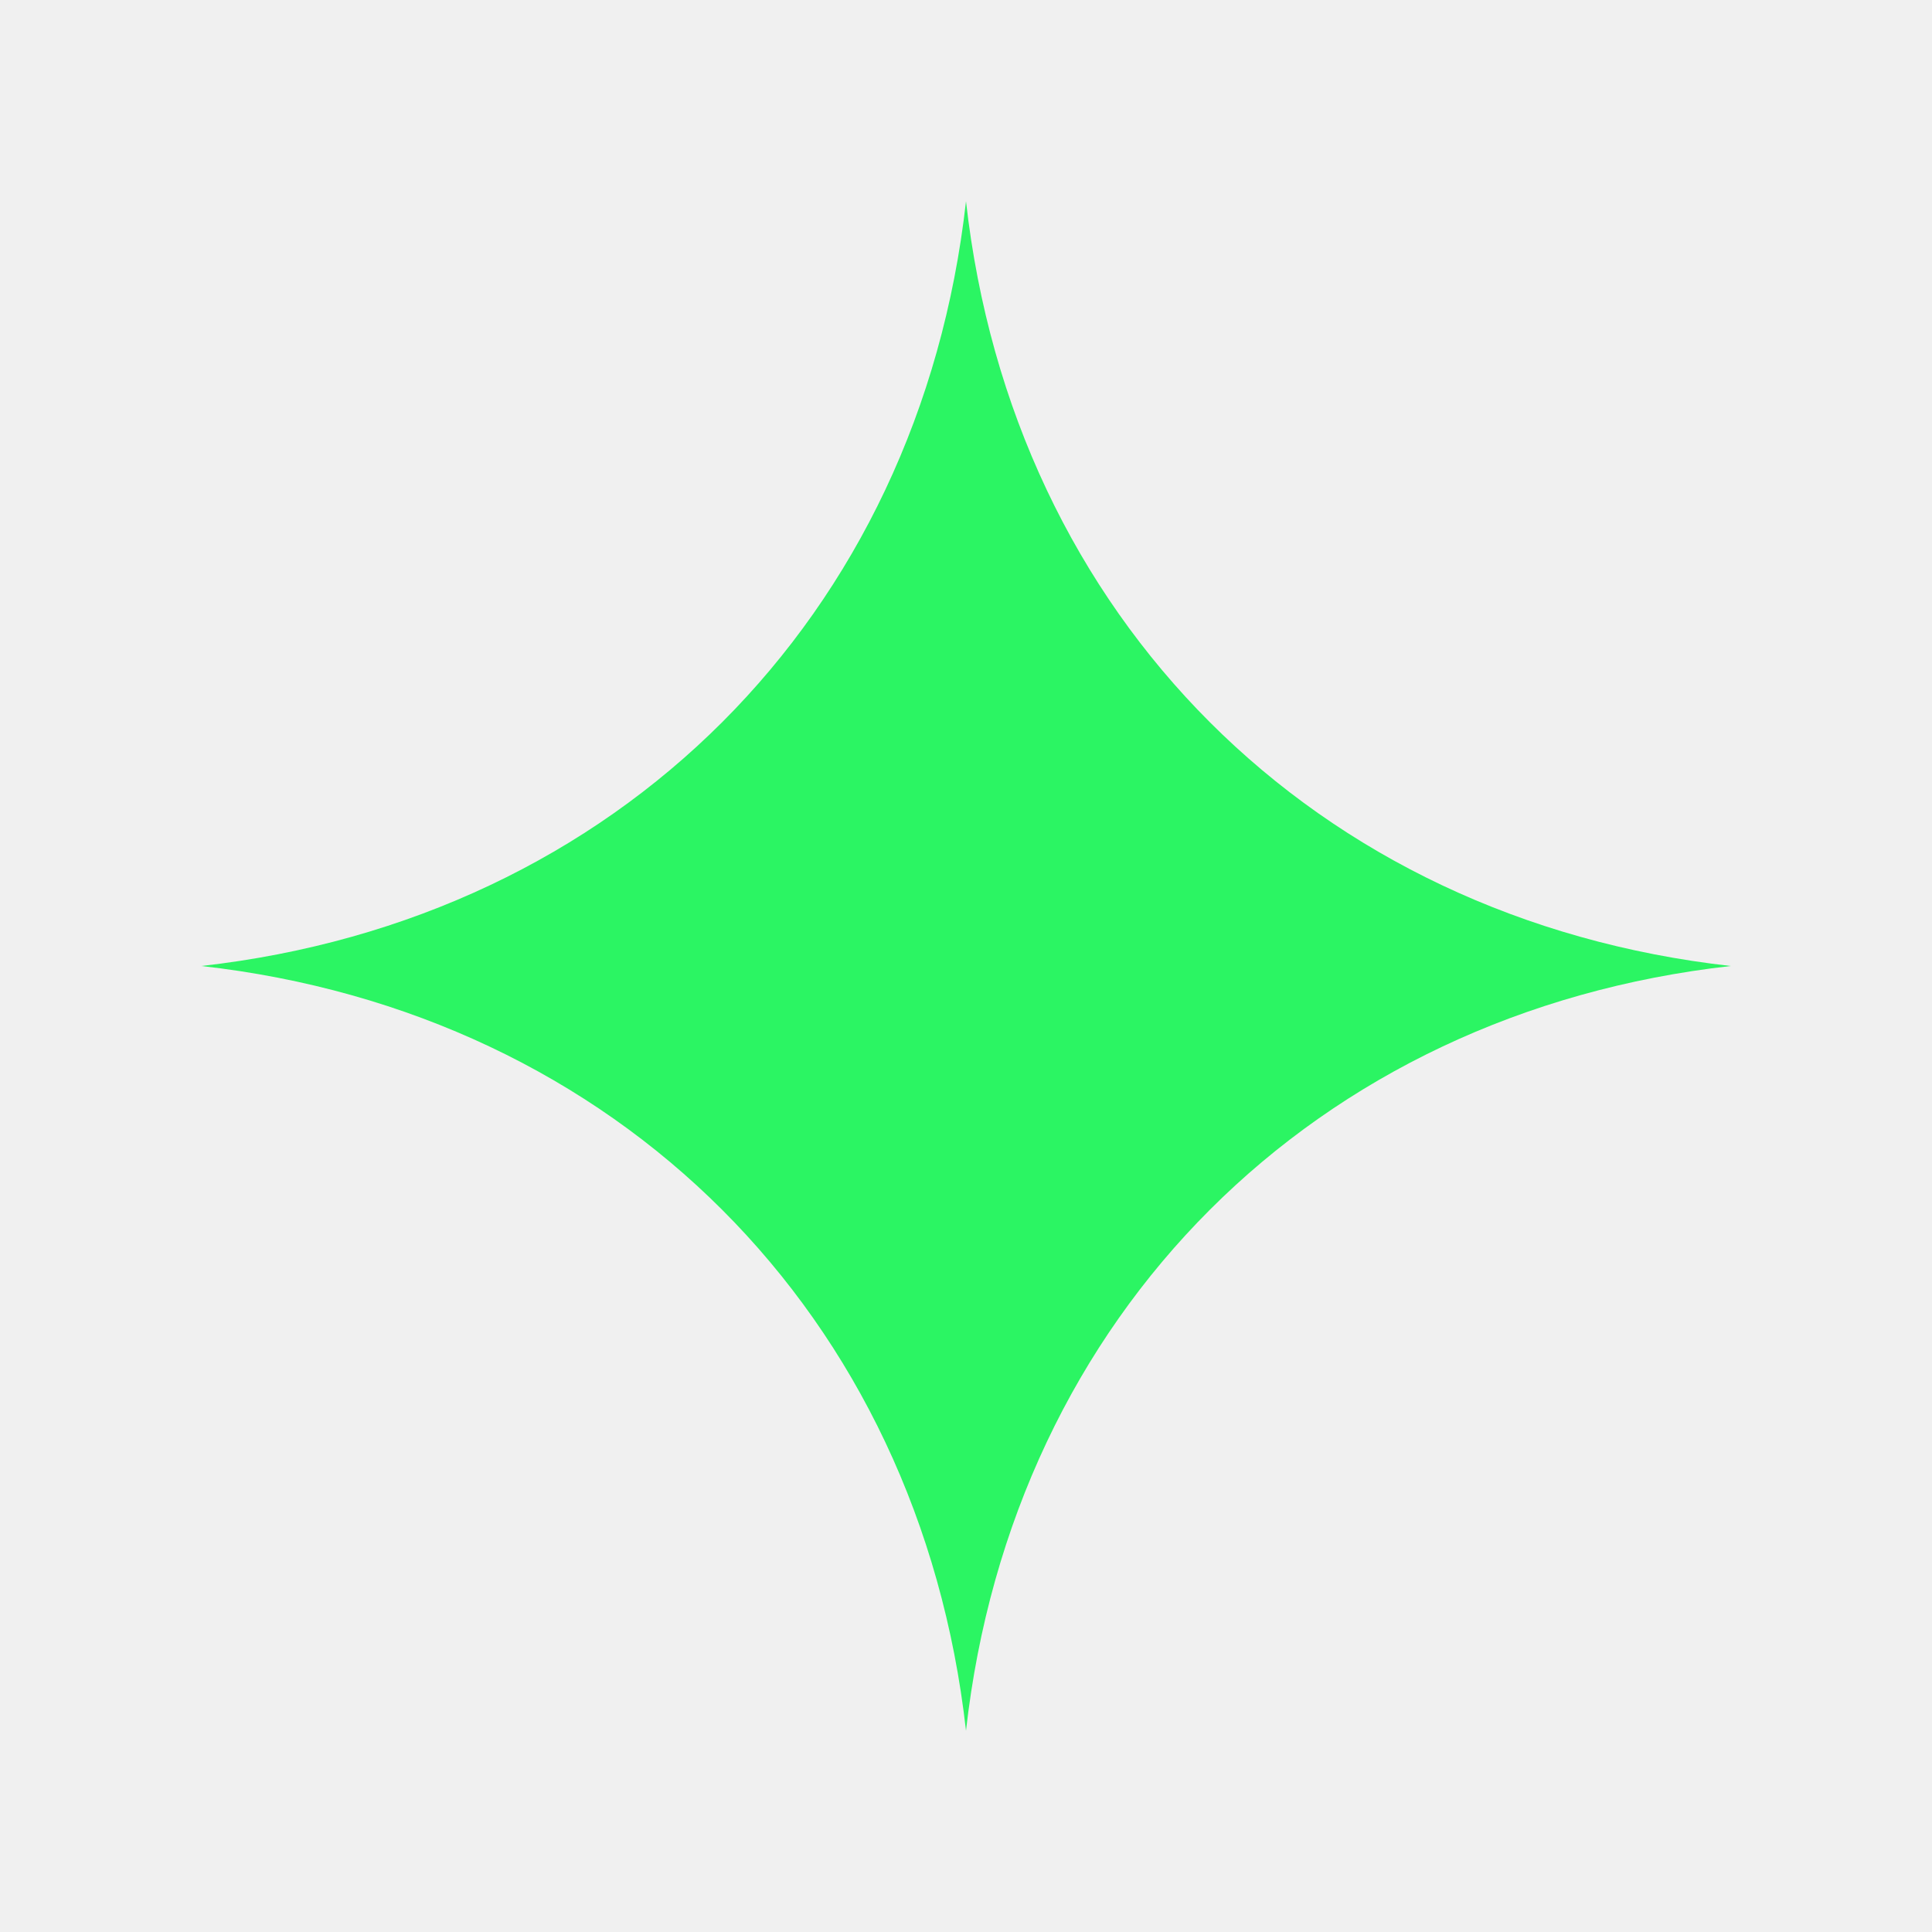
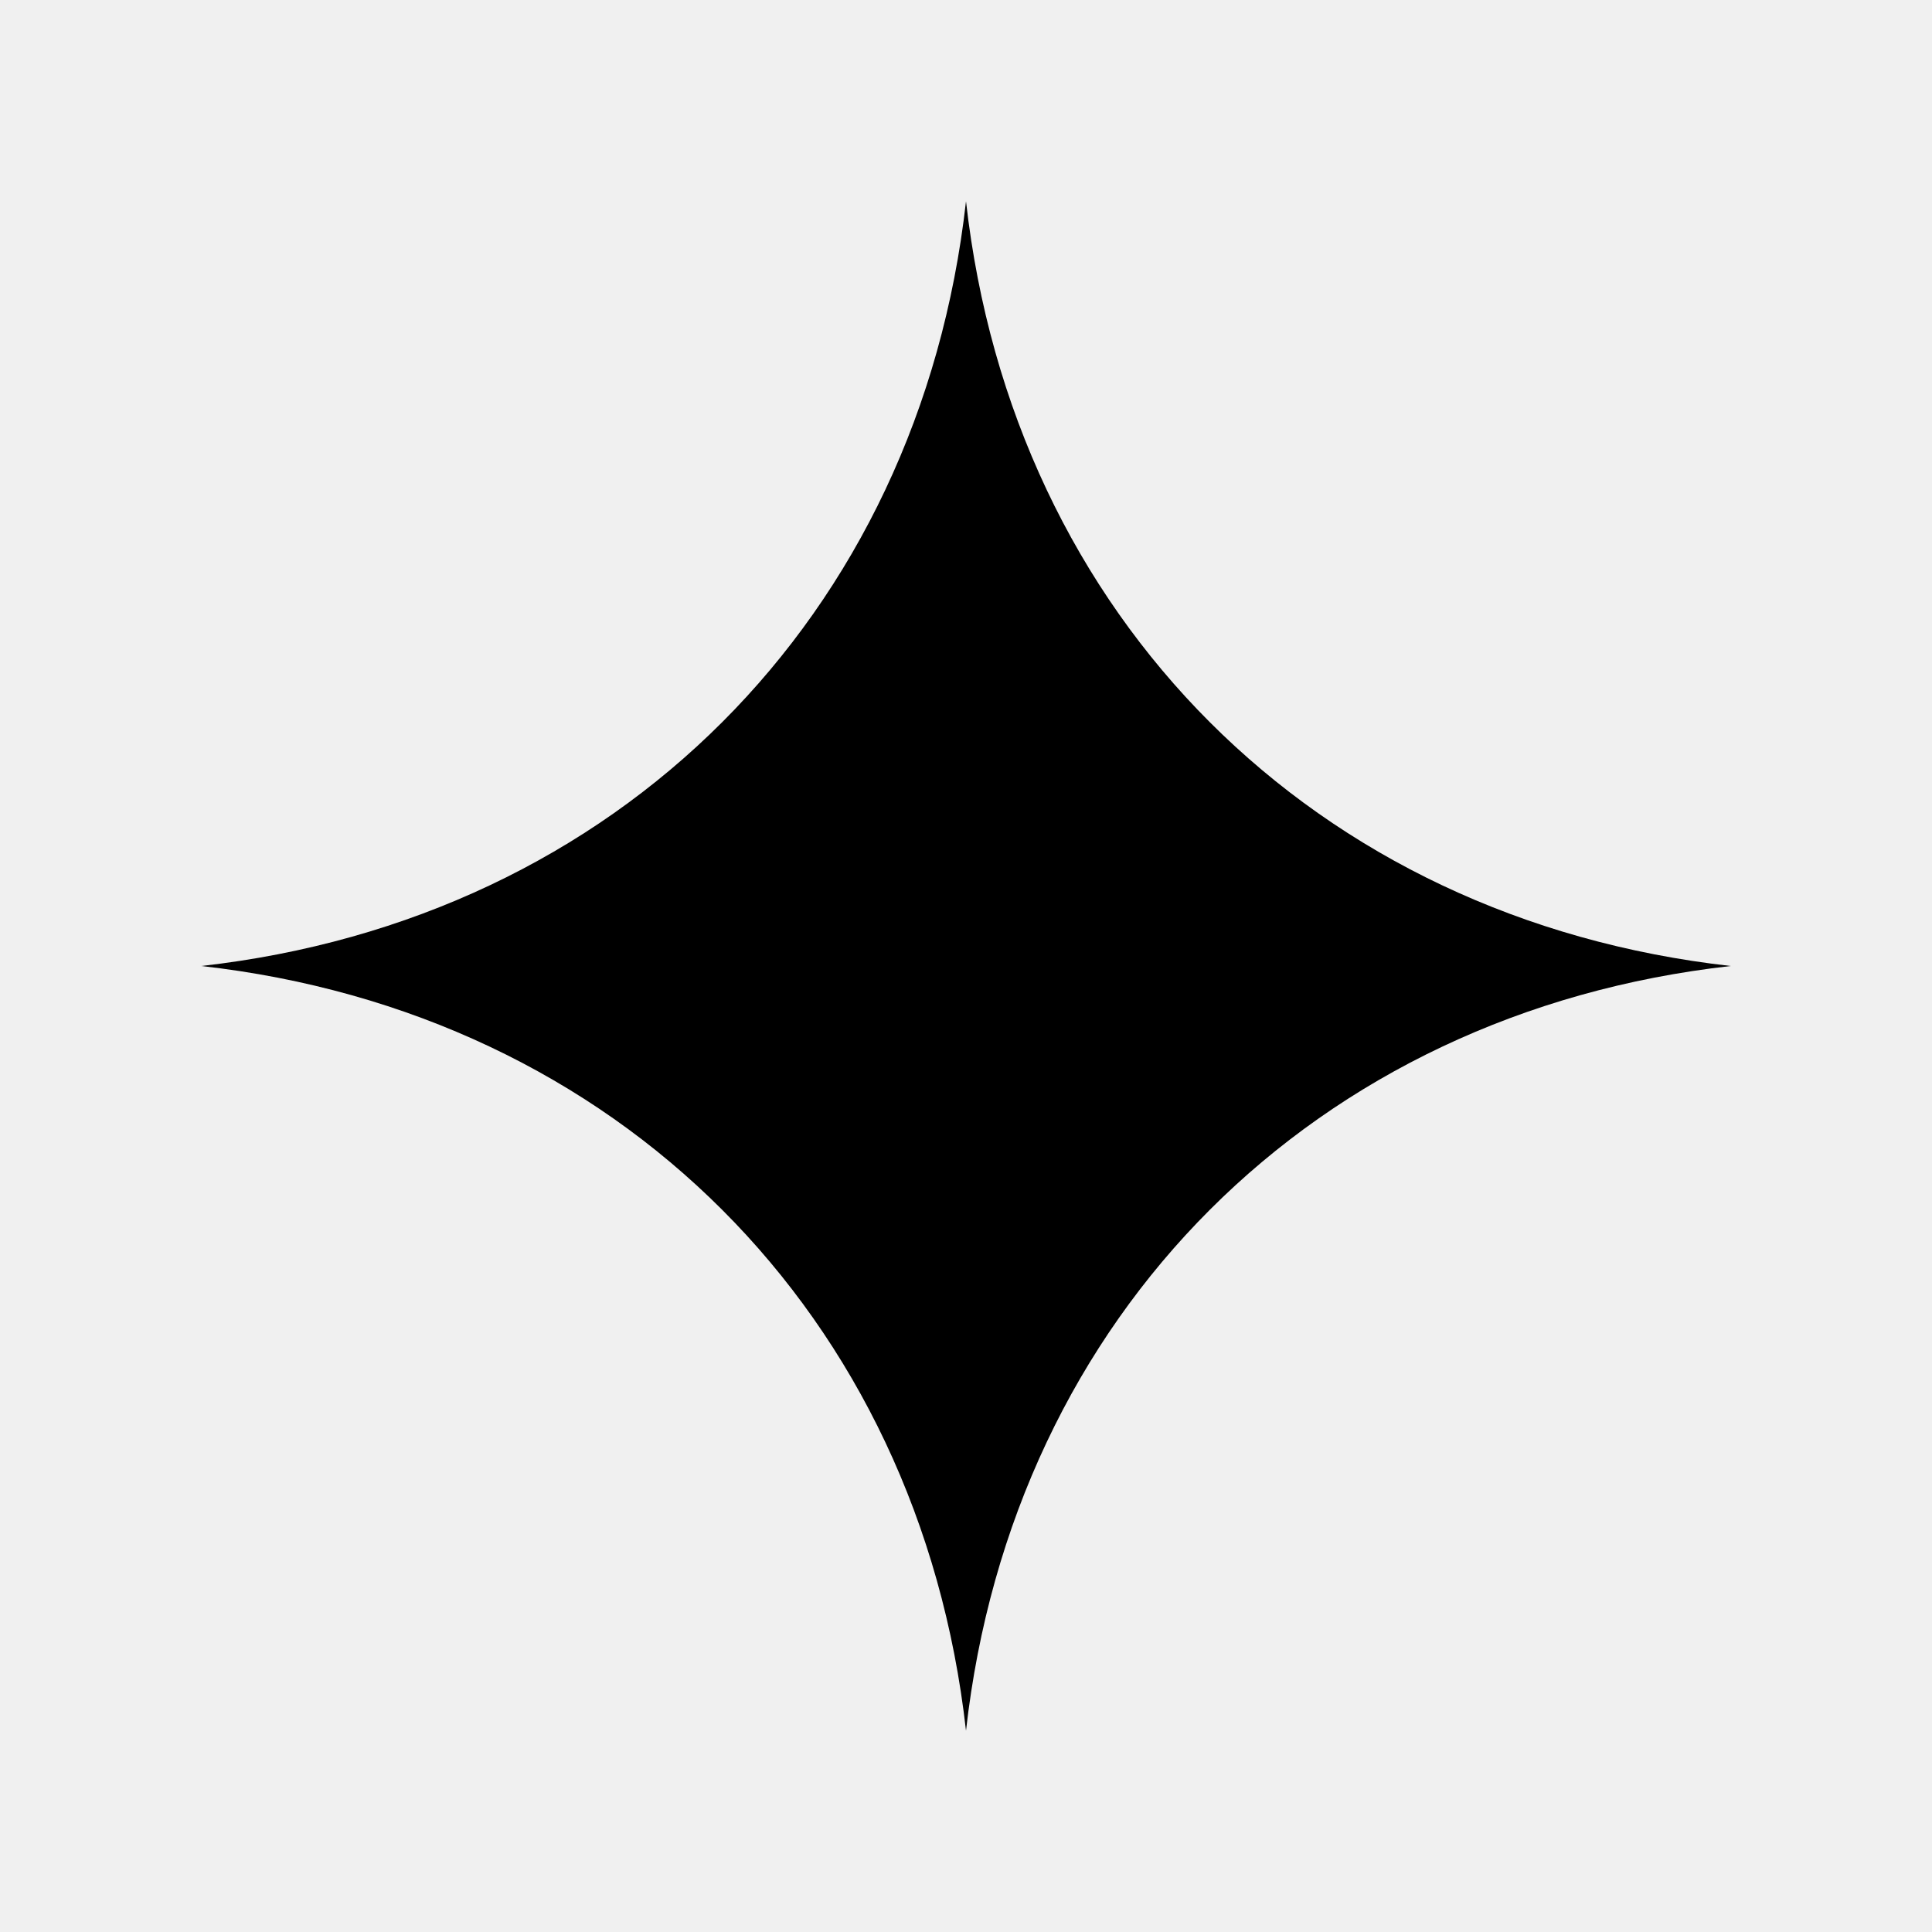
<svg xmlns="http://www.w3.org/2000/svg" viewBox="0 0 24 24">
-   <path fill="#2BF563" d="M12 2.5c.58 5.17 4.33 8.92 9.5 9.5-5.17.58-8.92 4.33-9.5 9.5-.58-5.17-4.33-8.92-9.5-9.5 5.17-.58 8.92-4.33 9.5-9.5Z" />
+   <style>
+     path { fill: #000; }
+     @media (prefers-color-scheme: dark) { path { fill: #fff; } }
+   </style>
+   <path d="M12 2.5c.58 5.17 4.33 8.92 9.5 9.5-5.17.58-8.92 4.33-9.5 9.5-.58-5.17-4.33-8.92-9.5-9.5 5.17-.58 8.92-4.33 9.5-9.5Z" />
</svg>
